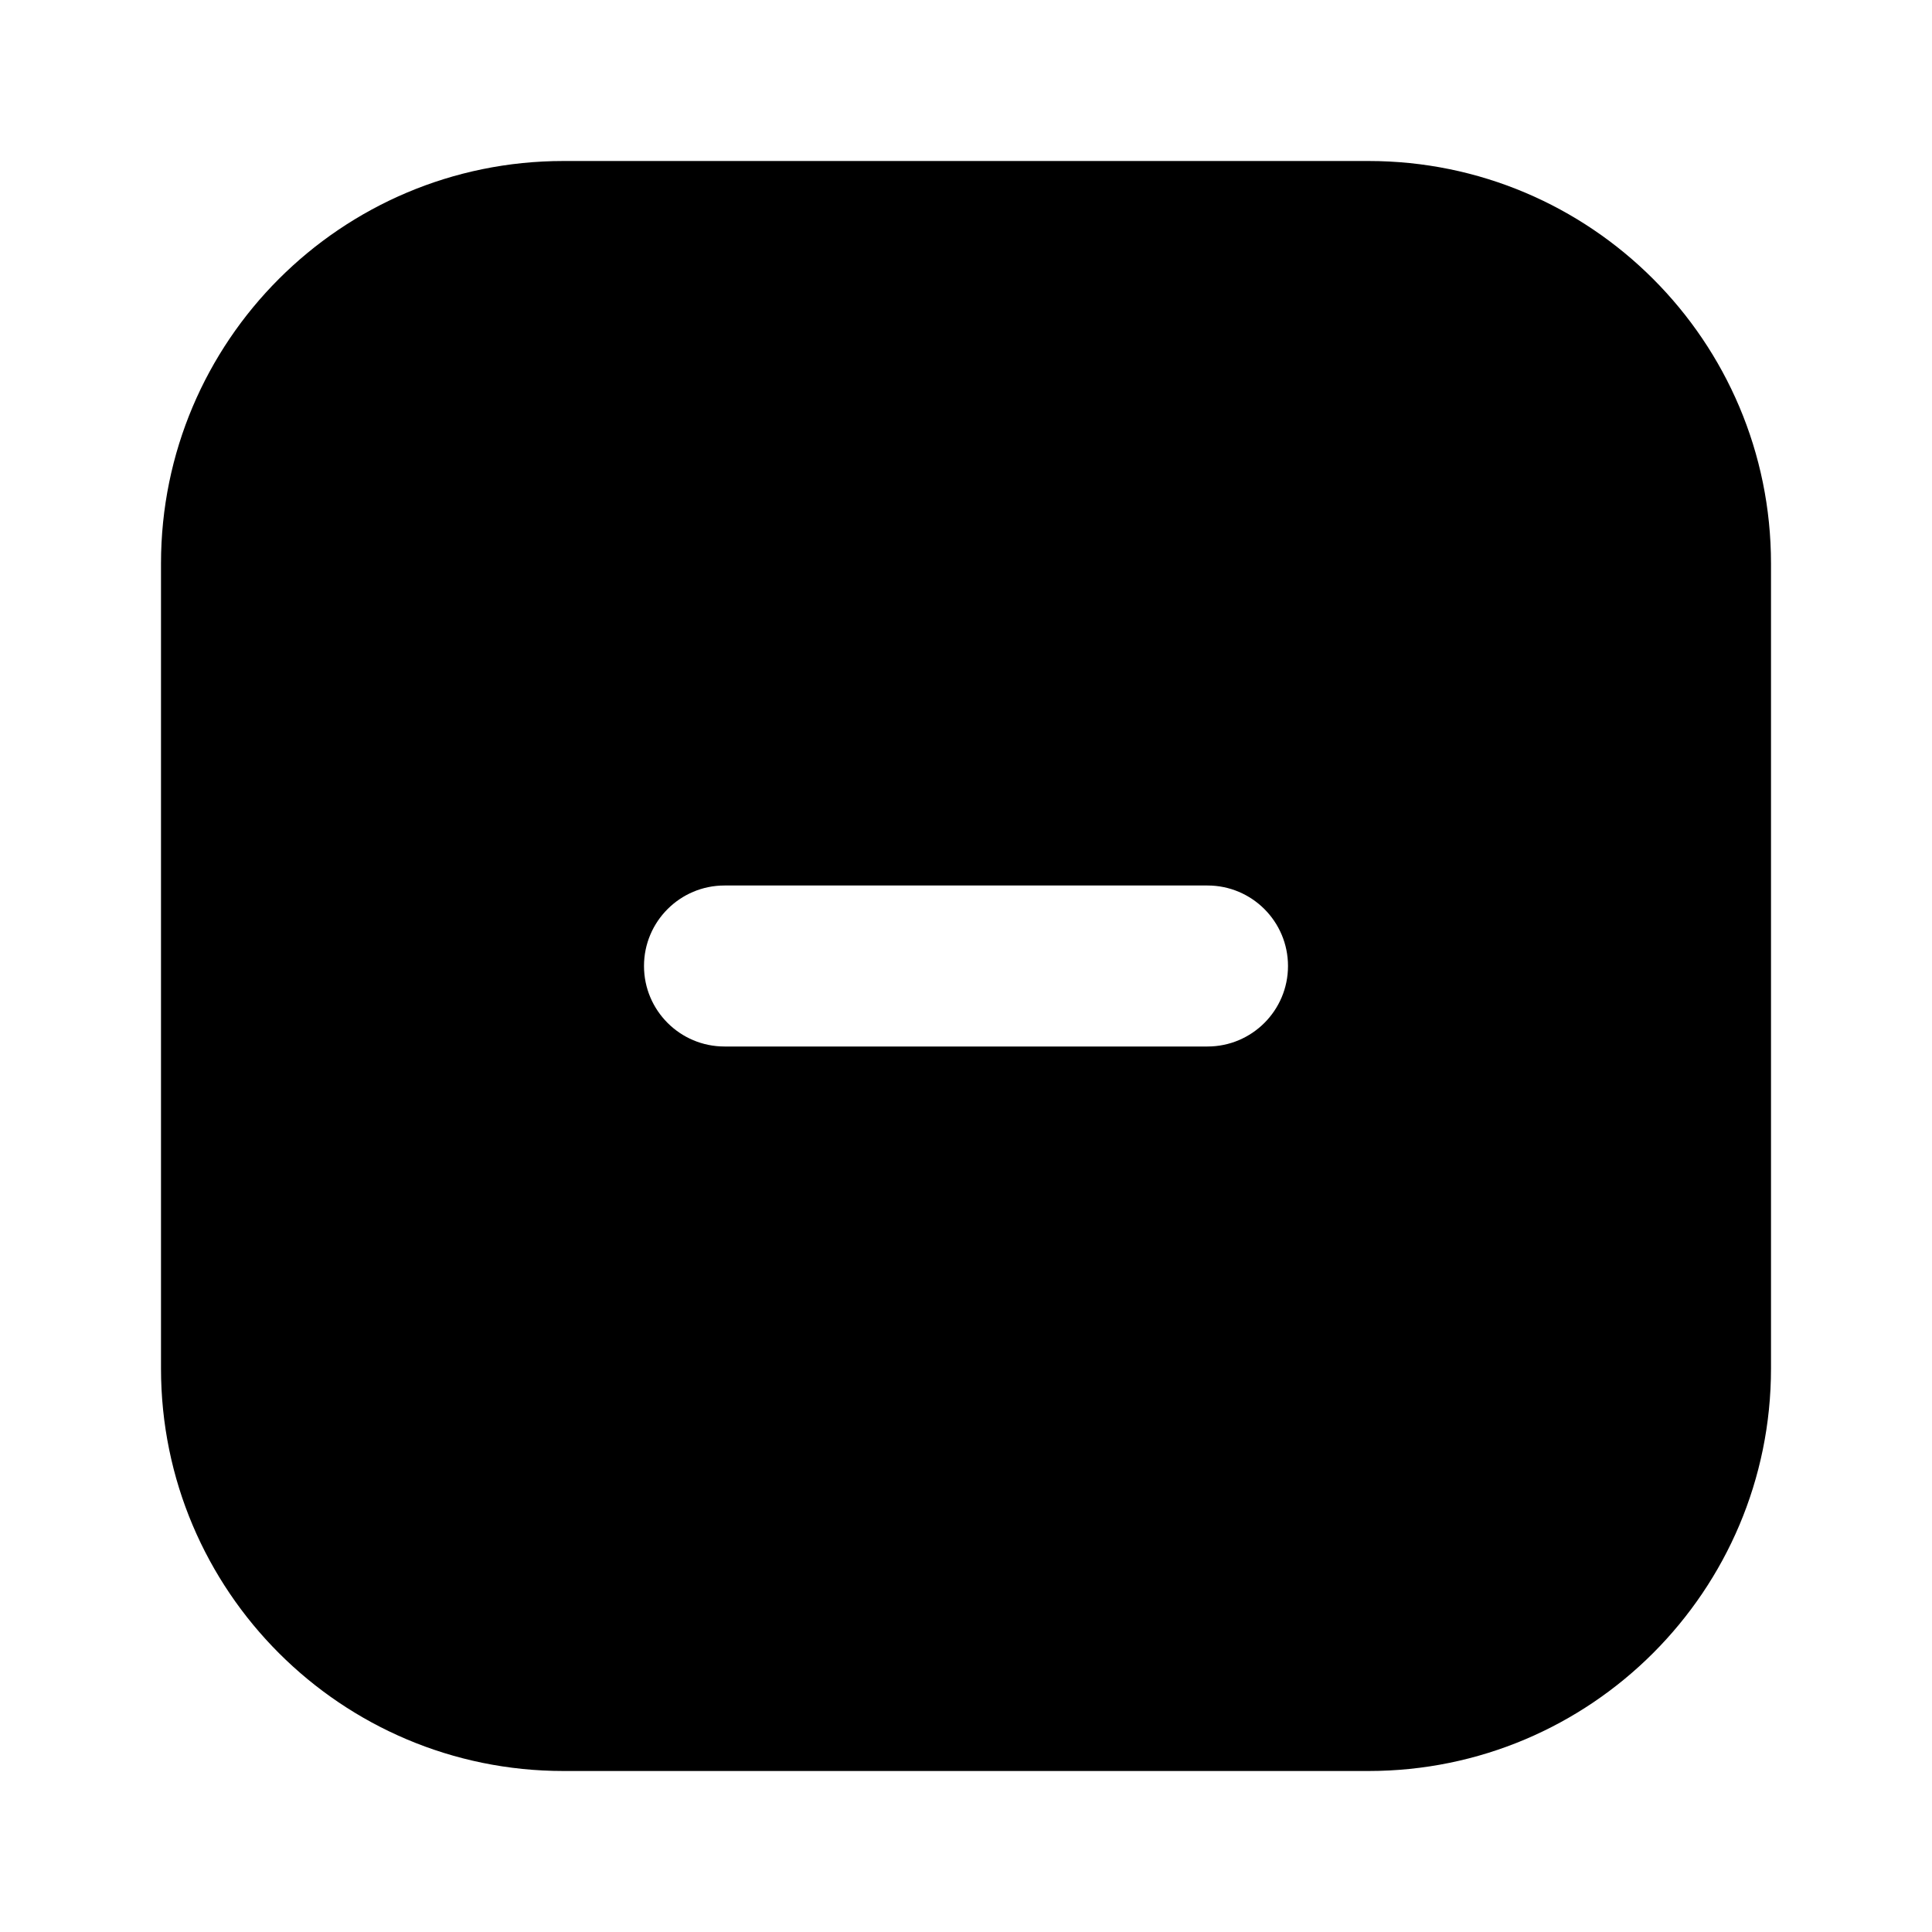
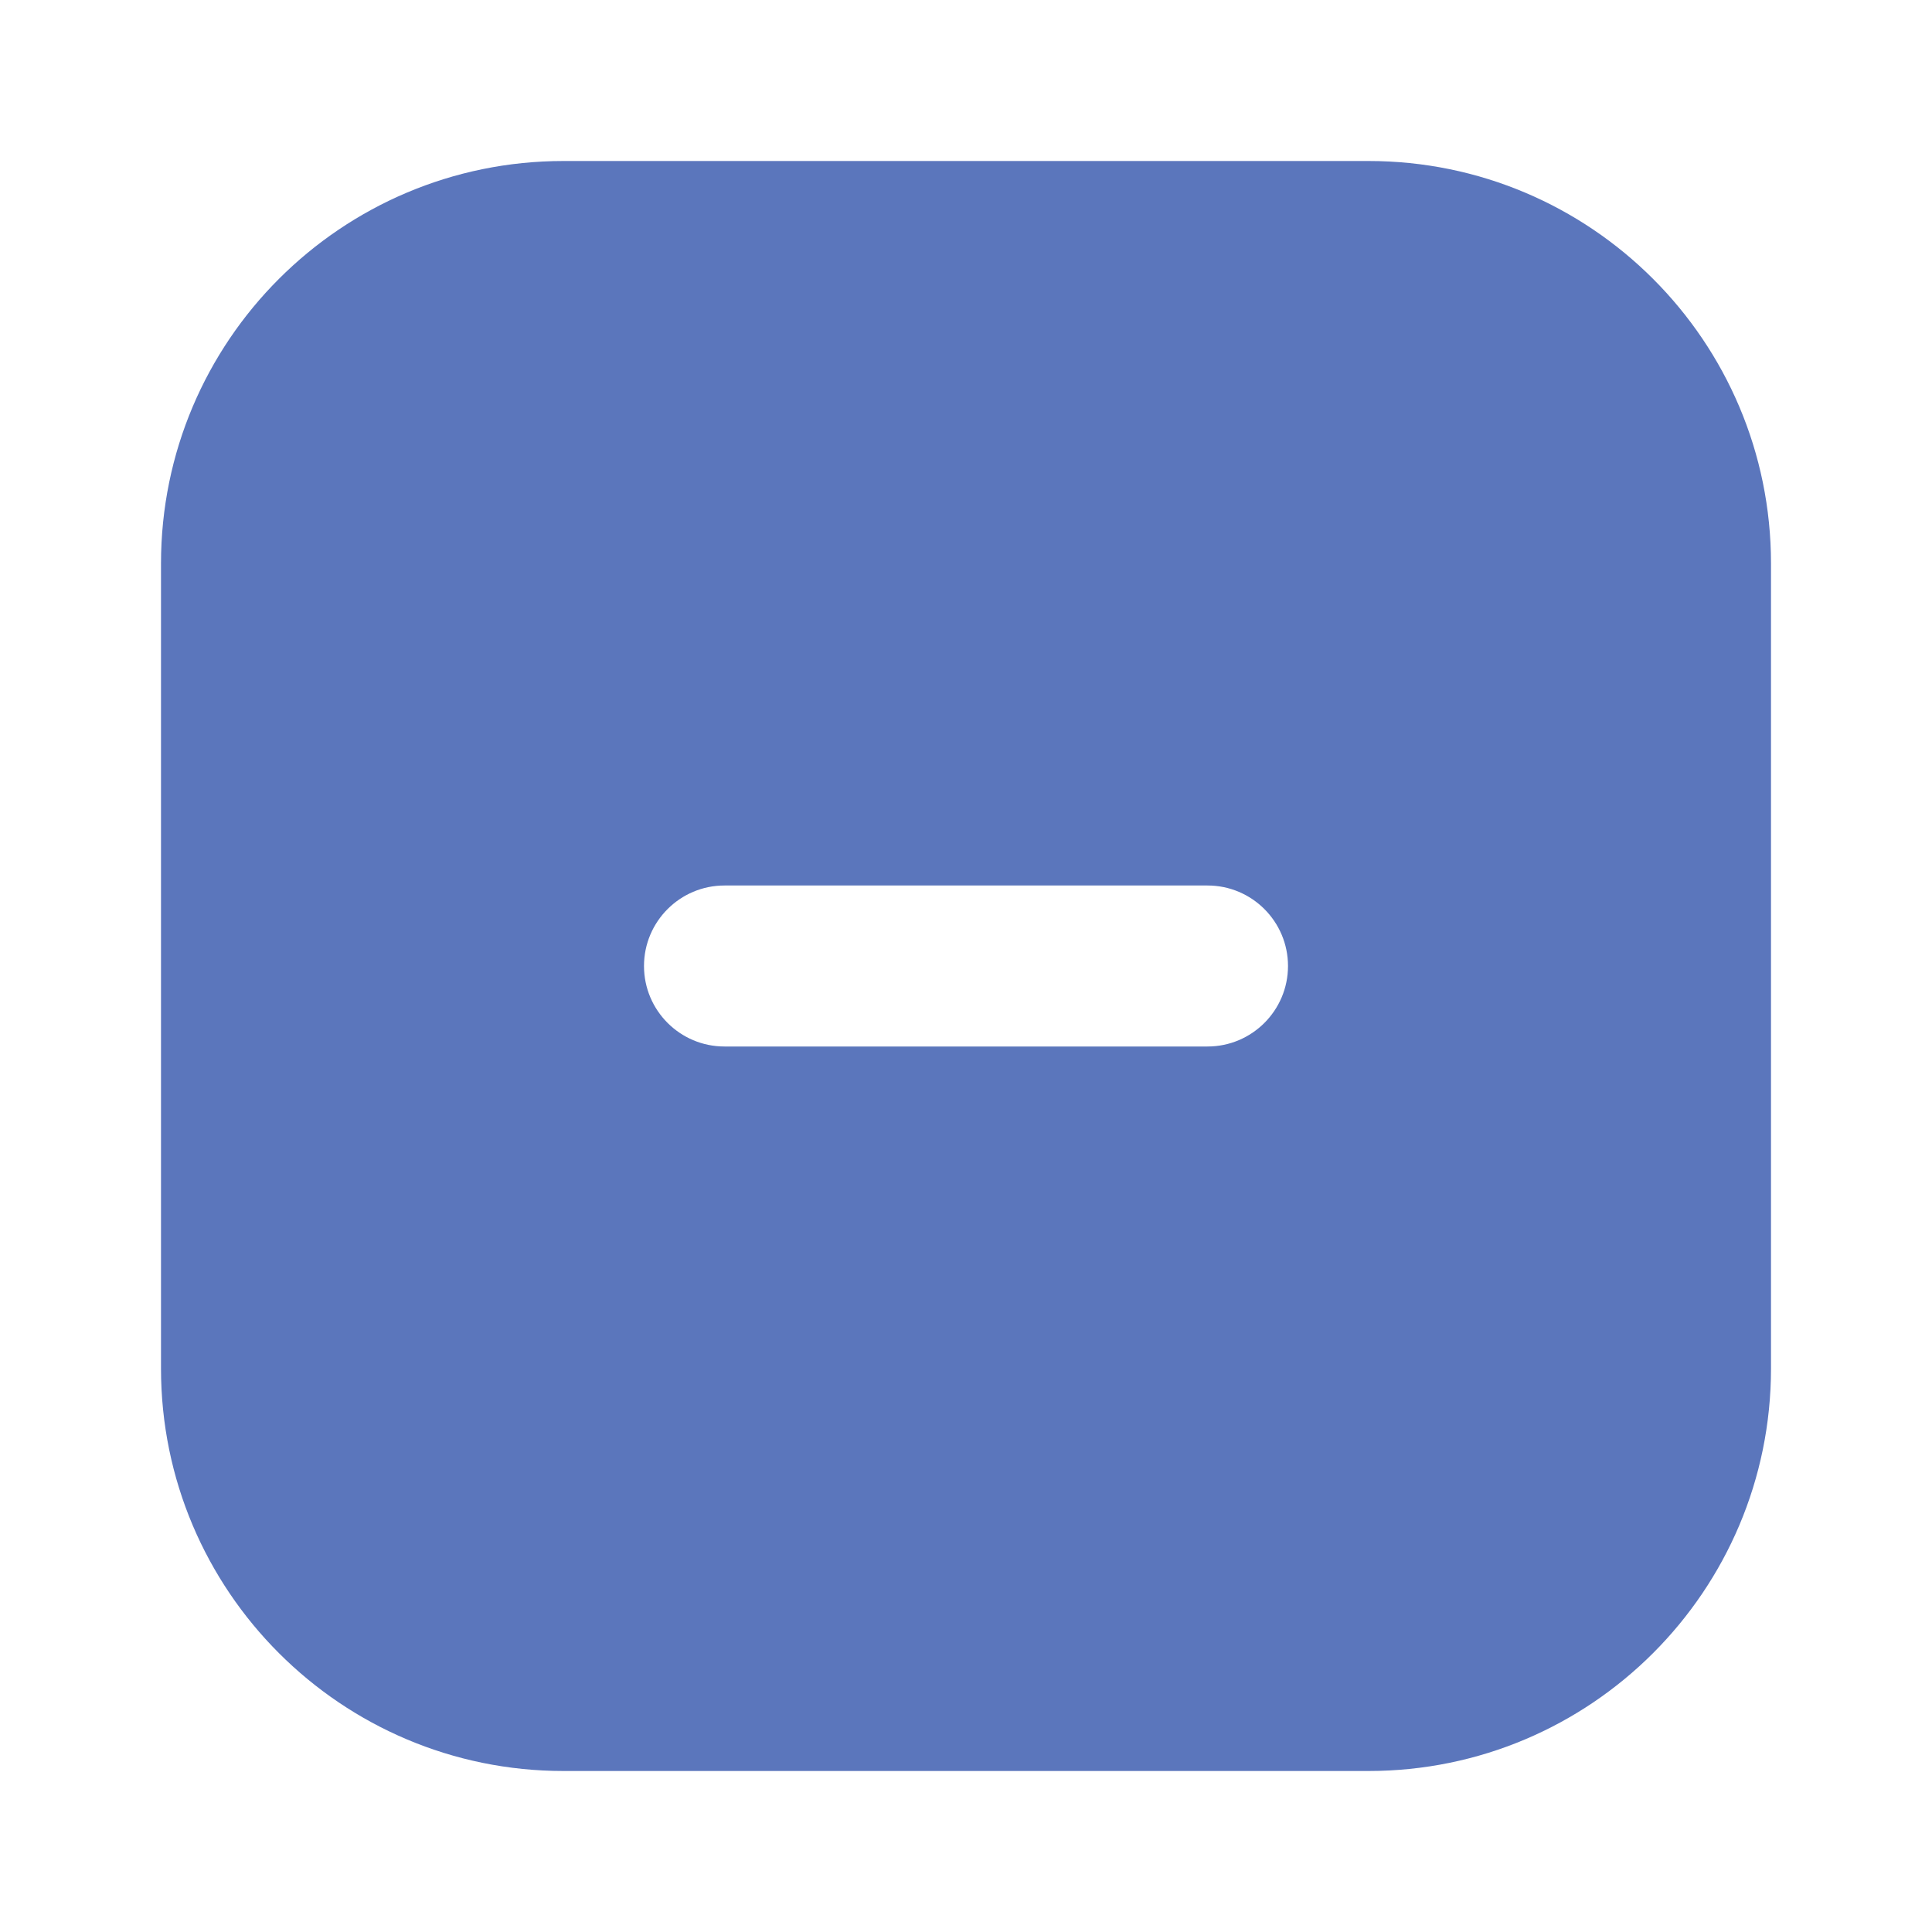
<svg xmlns="http://www.w3.org/2000/svg" width="24" height="24" viewBox="0 0 24 24">
-   <path fill-rule="evenodd" clip-rule="evenodd" d="M7 2C4.239 2 2 4.239 2 7V17C2 19.761 4.239 22 7 22H17C19.761 22 22 19.761 22 17V7C22 4.239 19.761 2 17 2H7ZM9 13H15C15.552 13 16 12.552 16 12C16 11.448 15.552 11 15 11H9C8.448 11 8 11.448 8 12C8 12.552 8.448 13 9 13Z" />
+   <path fill-rule="evenodd" clip-rule="evenodd" d="M7 2C4.239 2 2 4.239 2 7V17C2 19.761 4.239 22 7 22H17C19.761 22 22 19.761 22 17V7C22 4.239 19.761 2 17 2H7ZM9 13H15C15.552 13 16 12.552 16 12C16 11.448 15.552 11 15 11H9C8.448 11 8 11.448 8 12C8 12.552 8.448 13 9 13Z" fill="#5B76BC" />
</svg>
